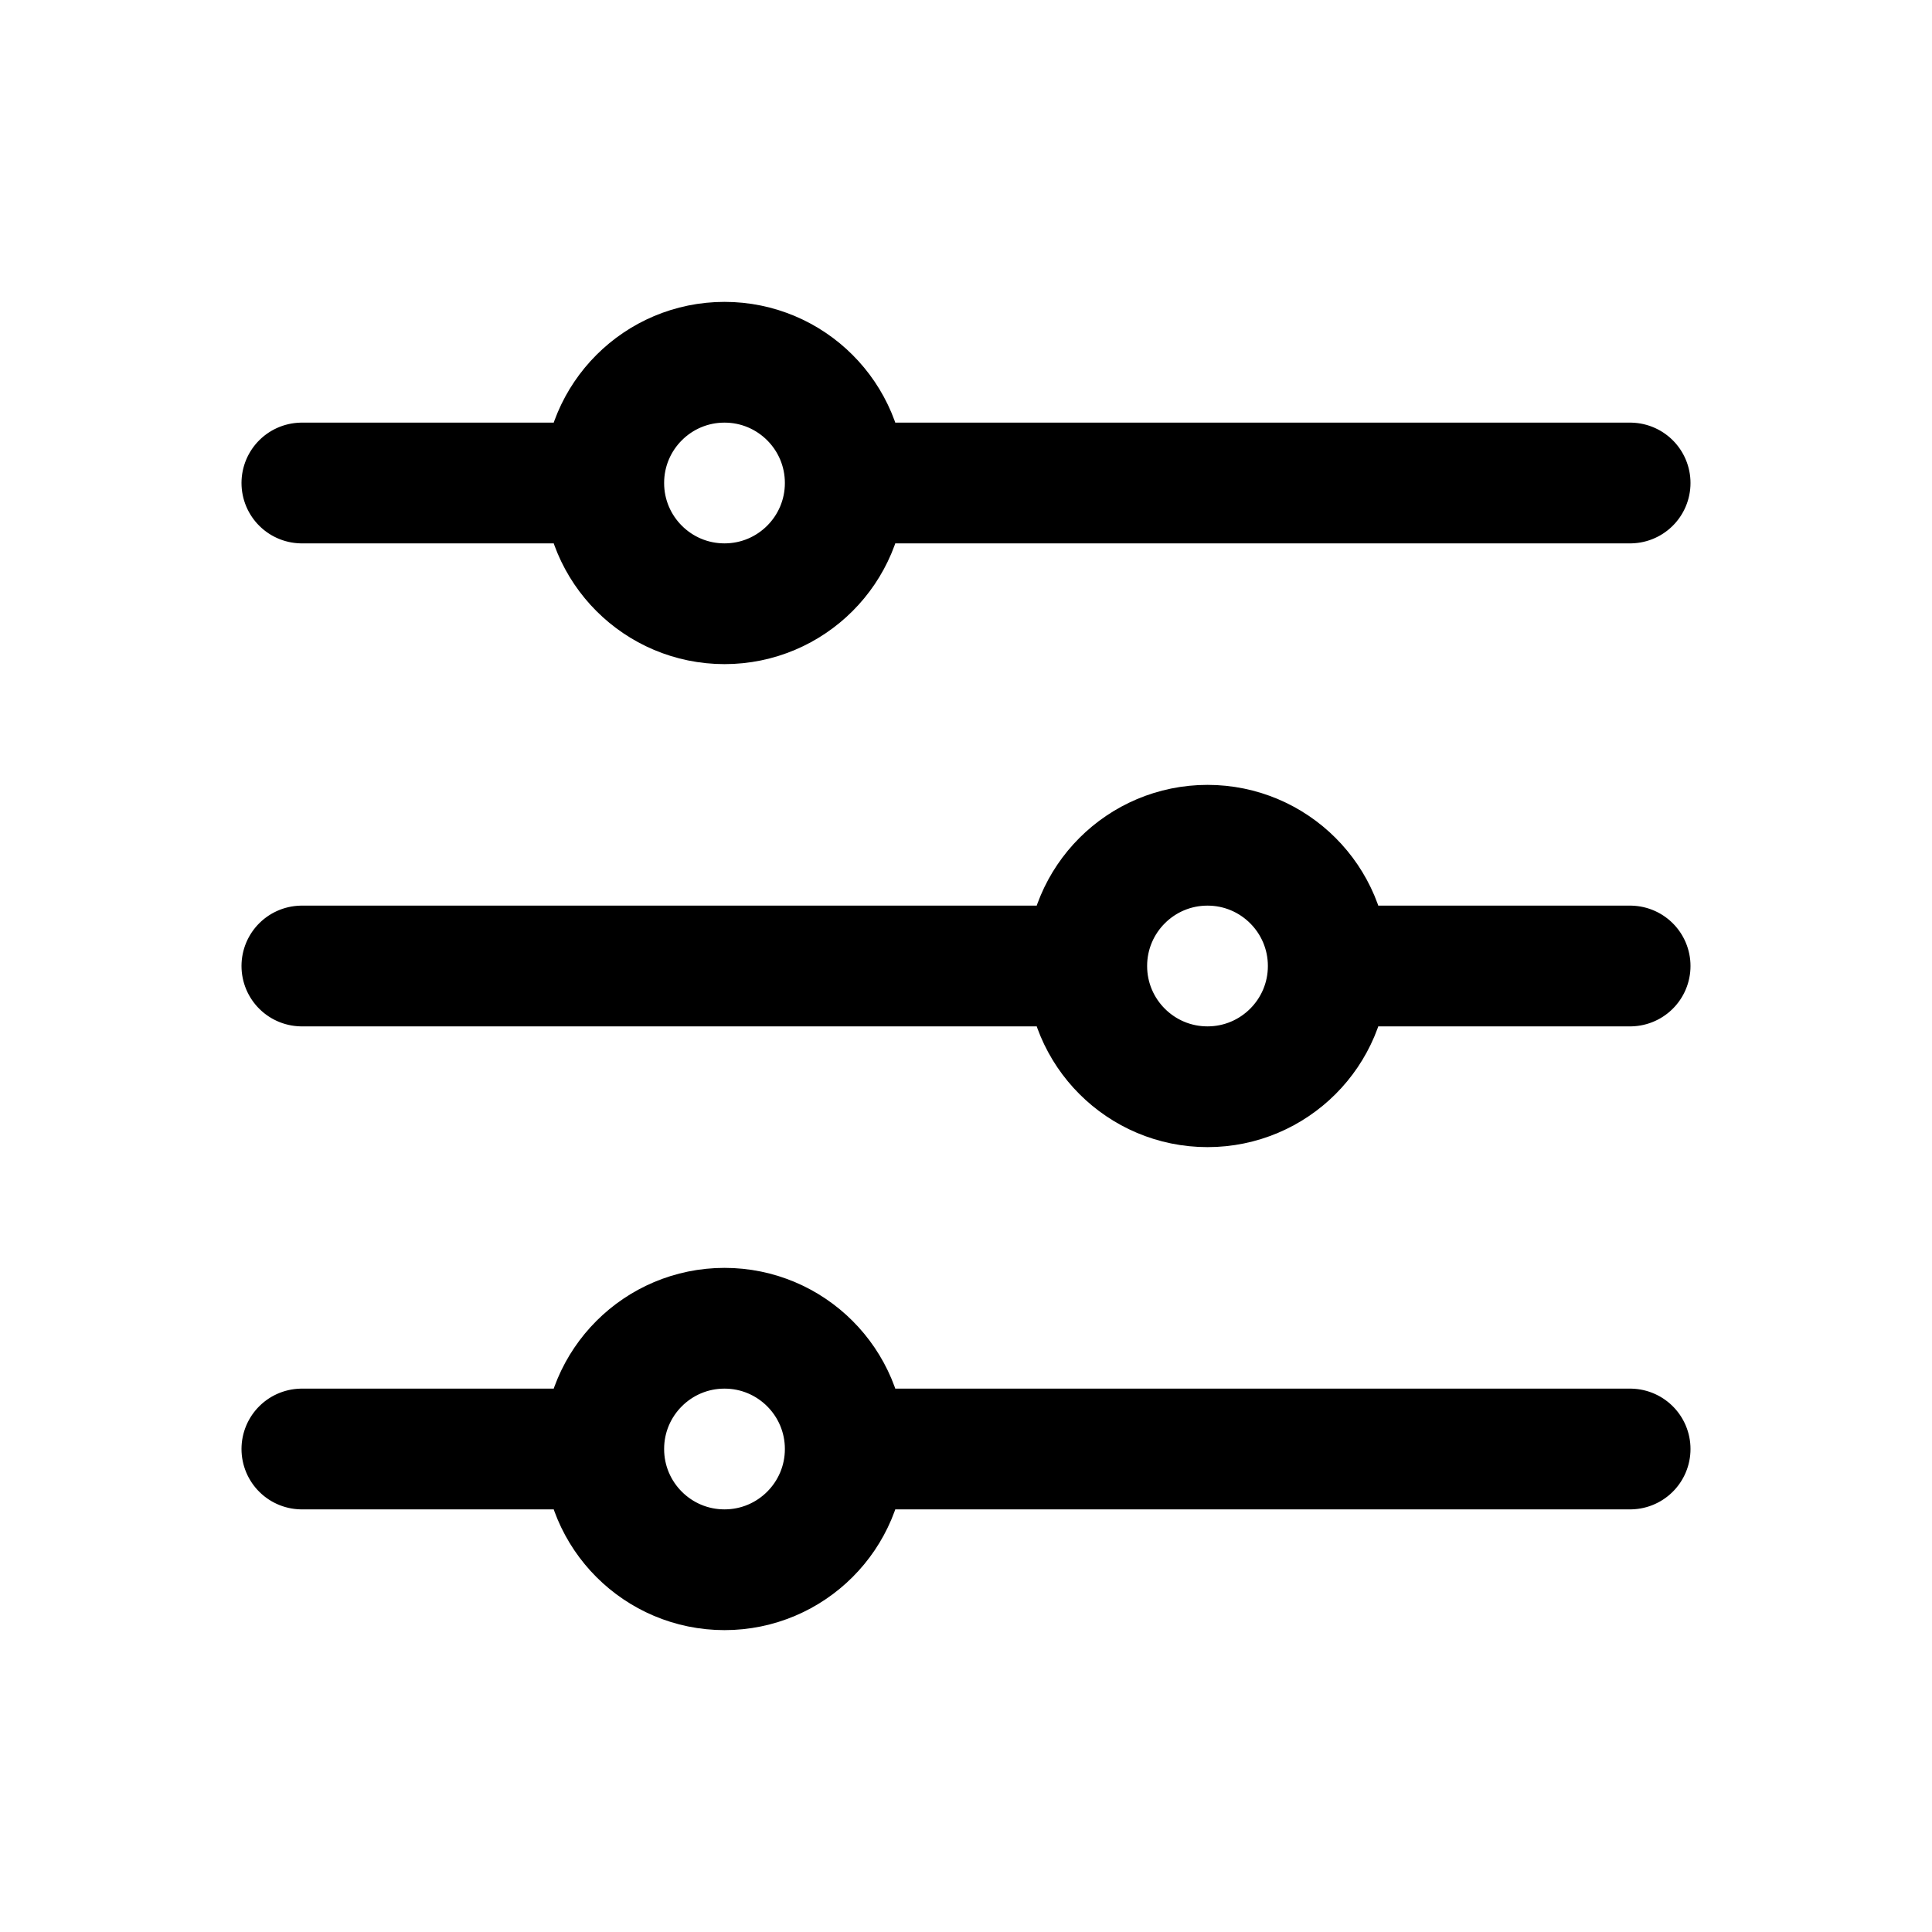
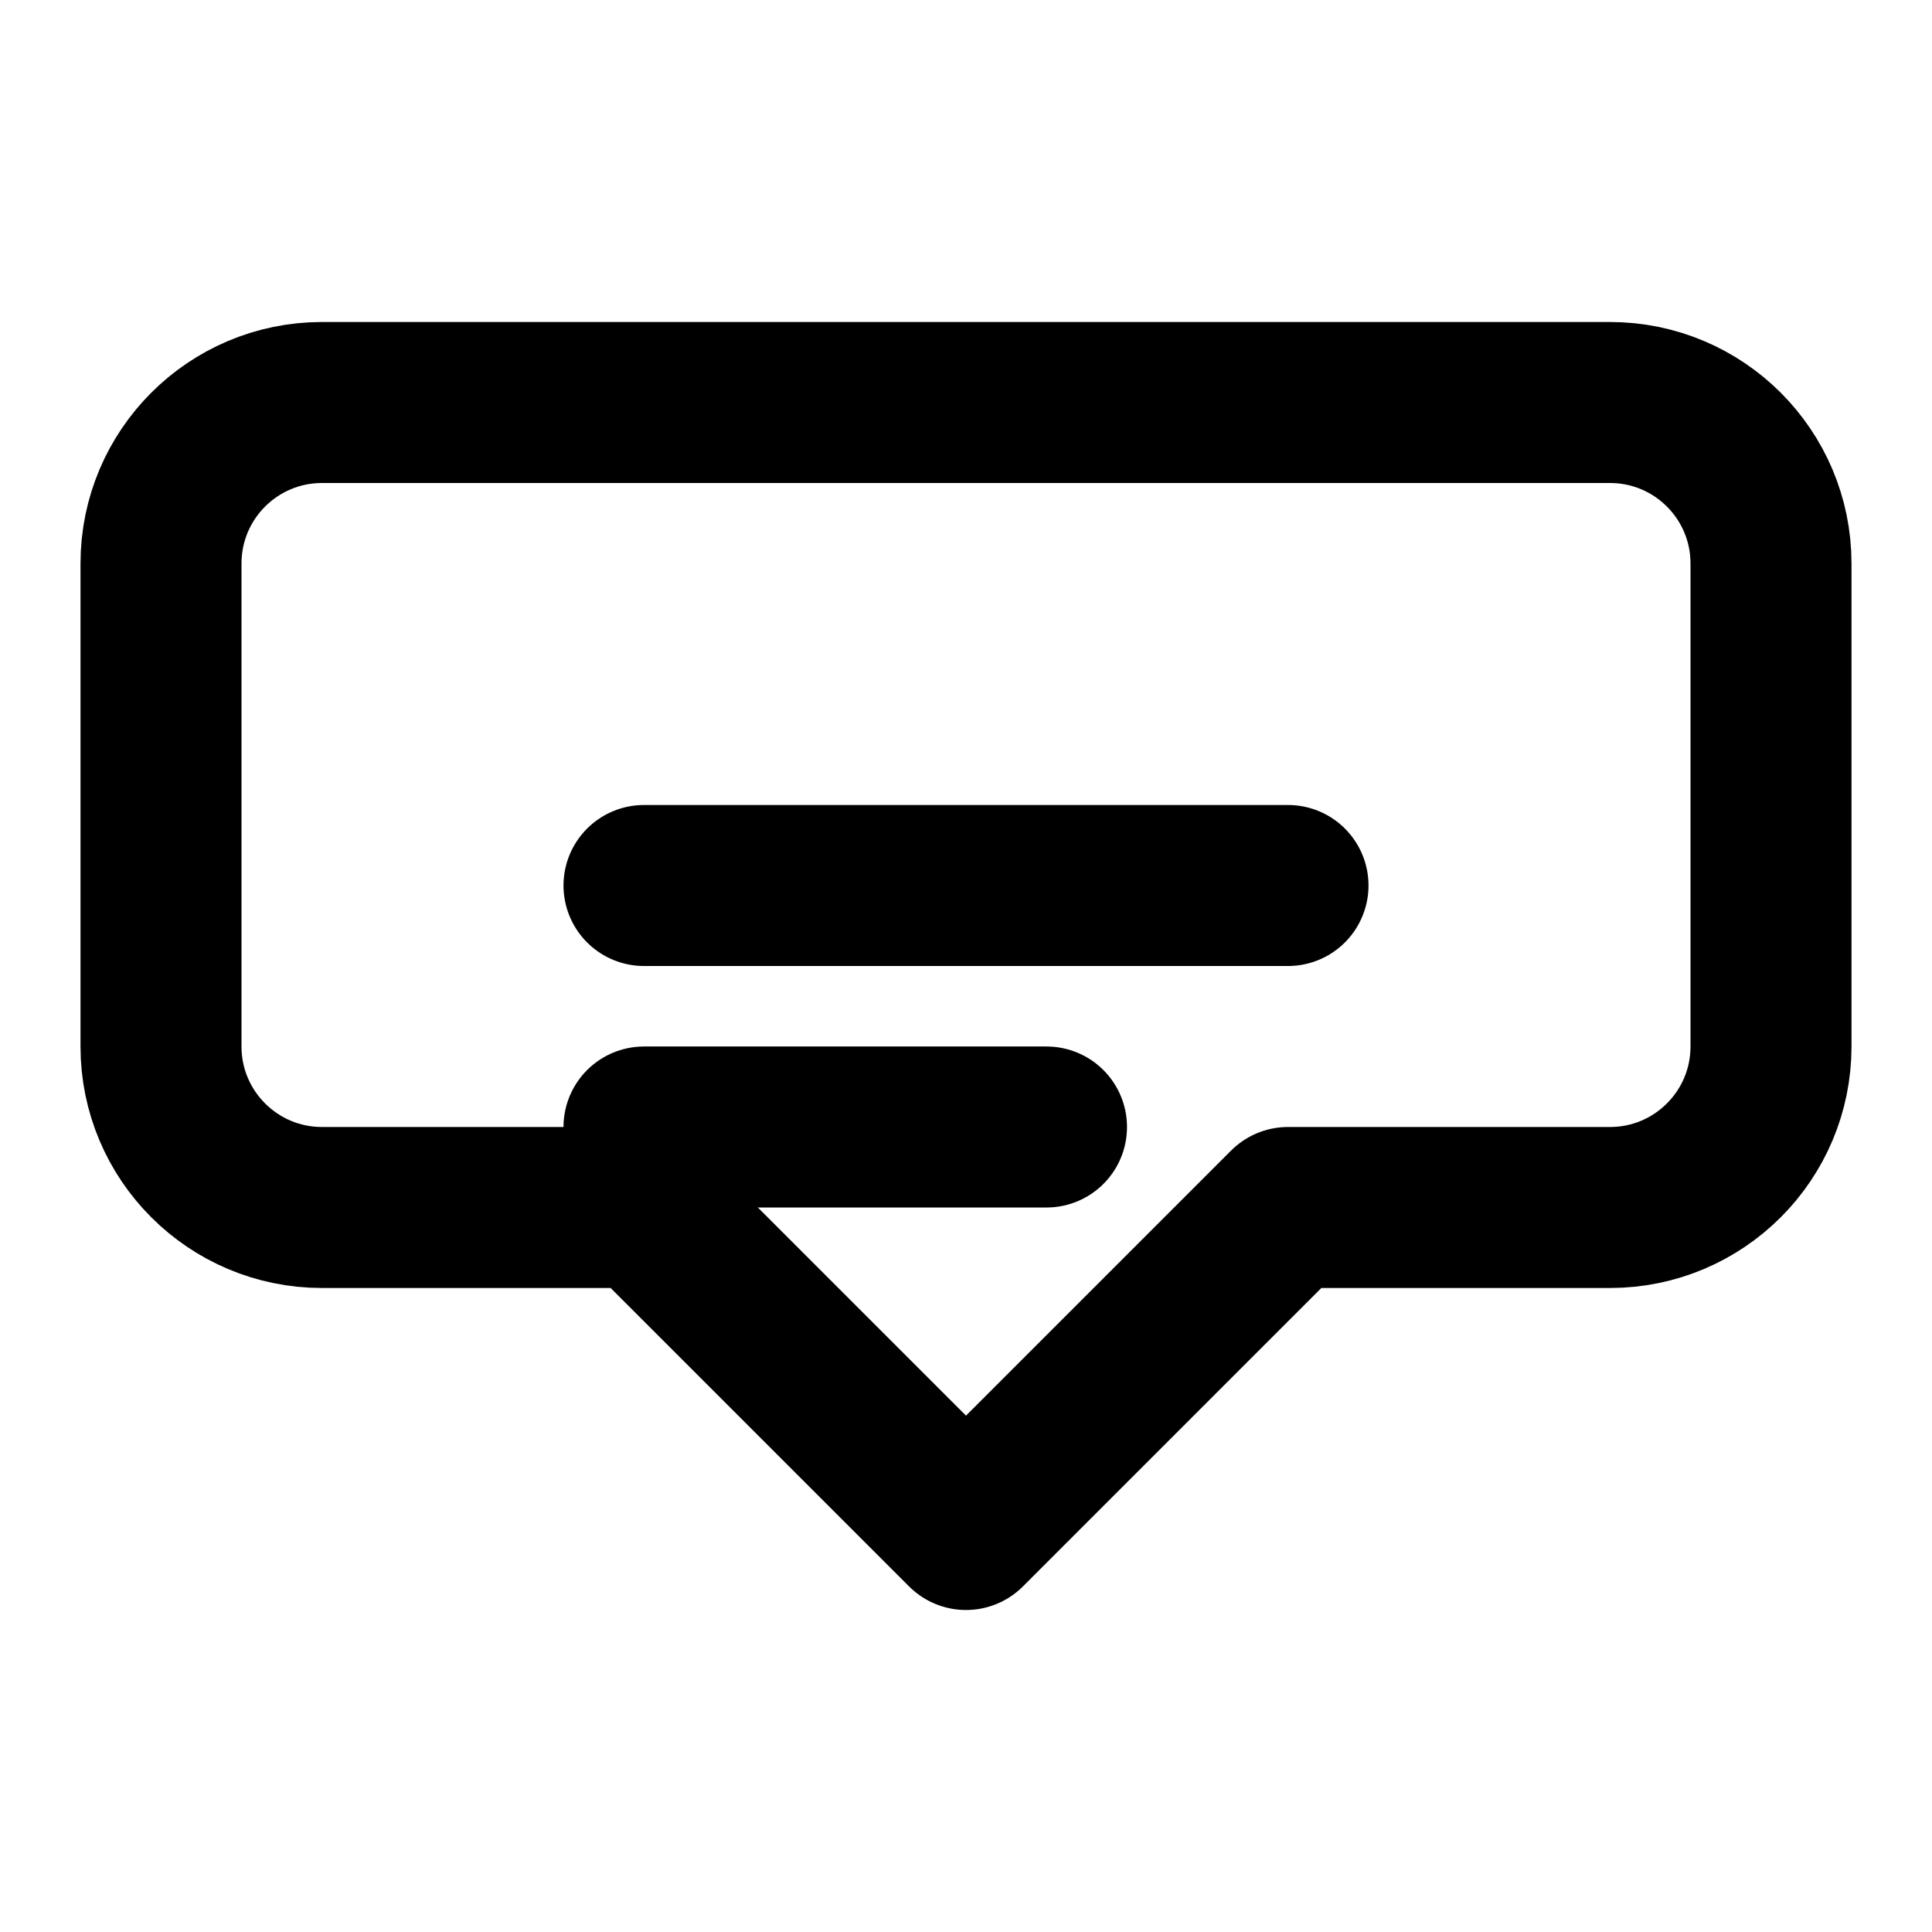
- <svg xmlns="http://www.w3.org/2000/svg" fill="none" viewBox="0 0 24 24" stroke-width="1.5" stroke="currentColor">
-   <path stroke-linecap="round" stroke-linejoin="round" d="M10.5 6h9.75M10.5 6a1.5 1.5 0 1 1-3 0m3 0a1.5 1.5 0 1 0-3 0M3.75 6H7.5m3 12h9.75m-9.75 0a1.5 1.5 0 0 1-3 0m3 0a1.5 1.5 0 0 0-3 0m-3.75 0H7.5m9-6h3.75m-3.75 0a1.5 1.5 0 0 1-3 0m3 0a1.5 1.5 0 0 0-3 0m-9.75 0h9.75" />
+ <svg xmlns="http://www.w3.org/2000/svg" viewBox="0 0 24 24" fill="none" stroke="currentColor" stroke-width="2" stroke-linecap="round" stroke-linejoin="round">
+   <path d="M12 19l-4-4H4a2 2 0 0 1-2-2V7a2 2 0 0 1 2-2h16a2 2 0 0 1 2 2v6a2 2 0 0 1-2 2h-4l-4 4z" />
+   <path d="M8 11h8" />
+   <path d="M8 14h5" />
</svg>
